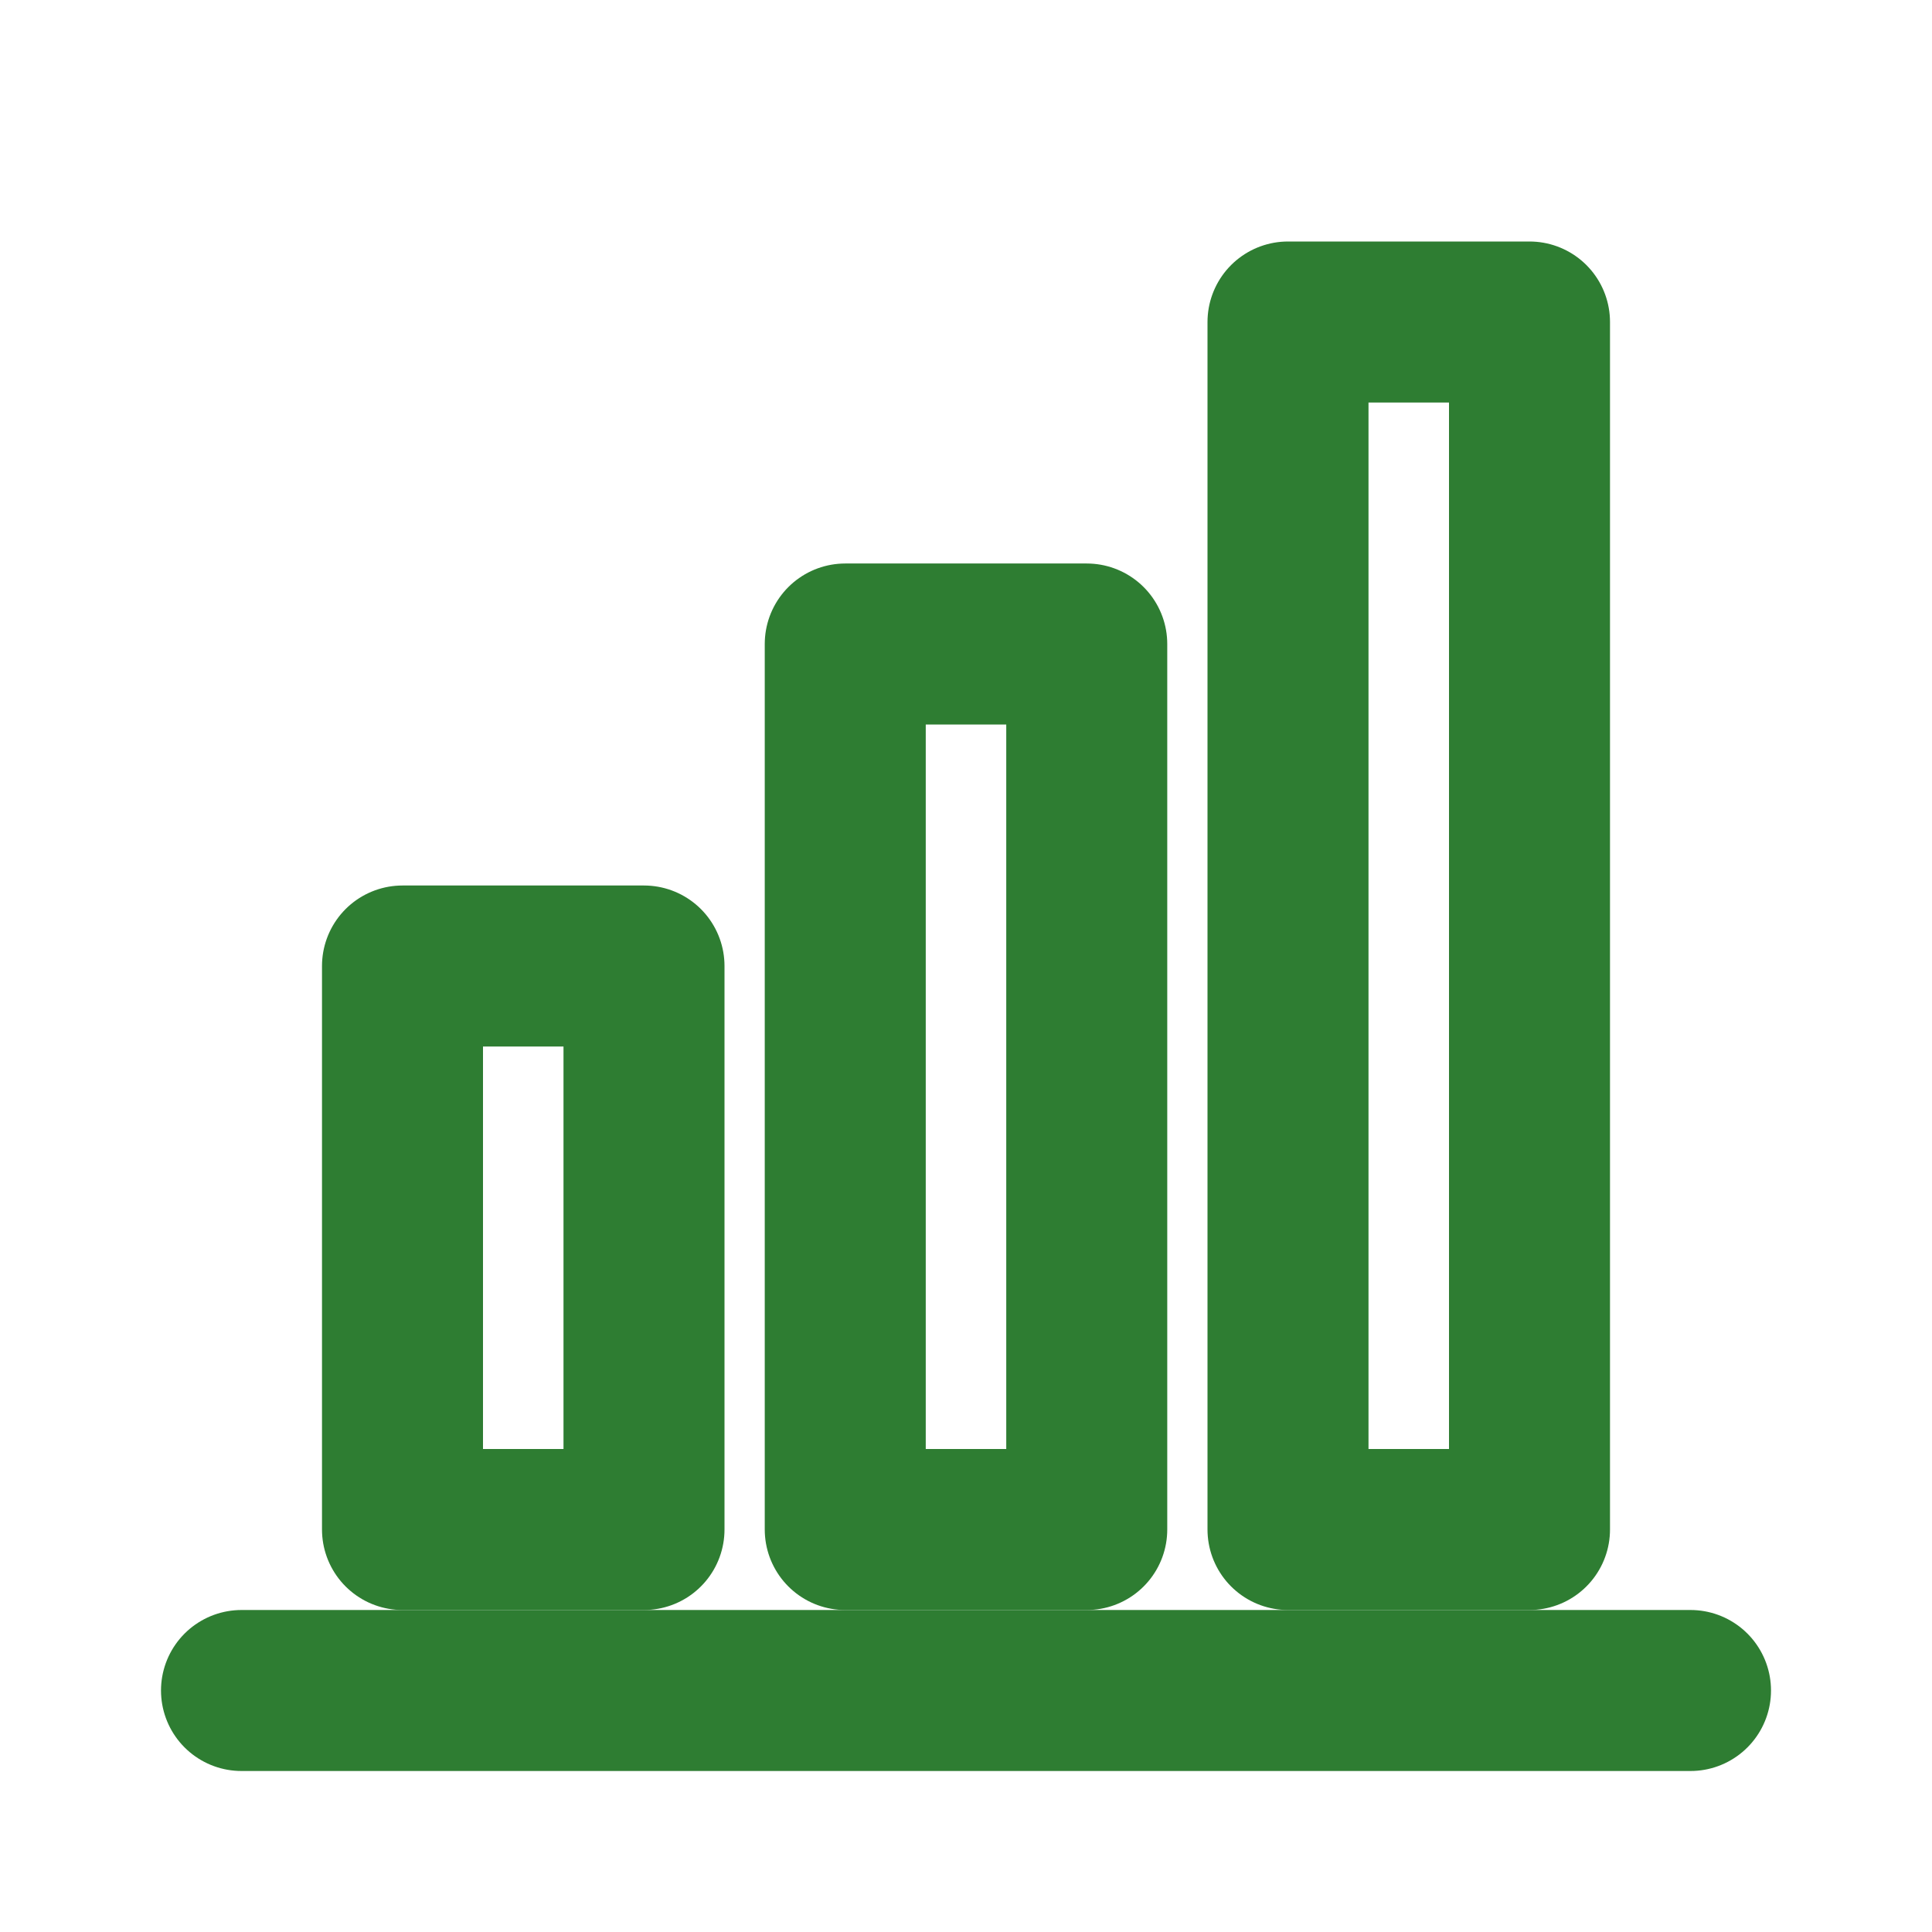
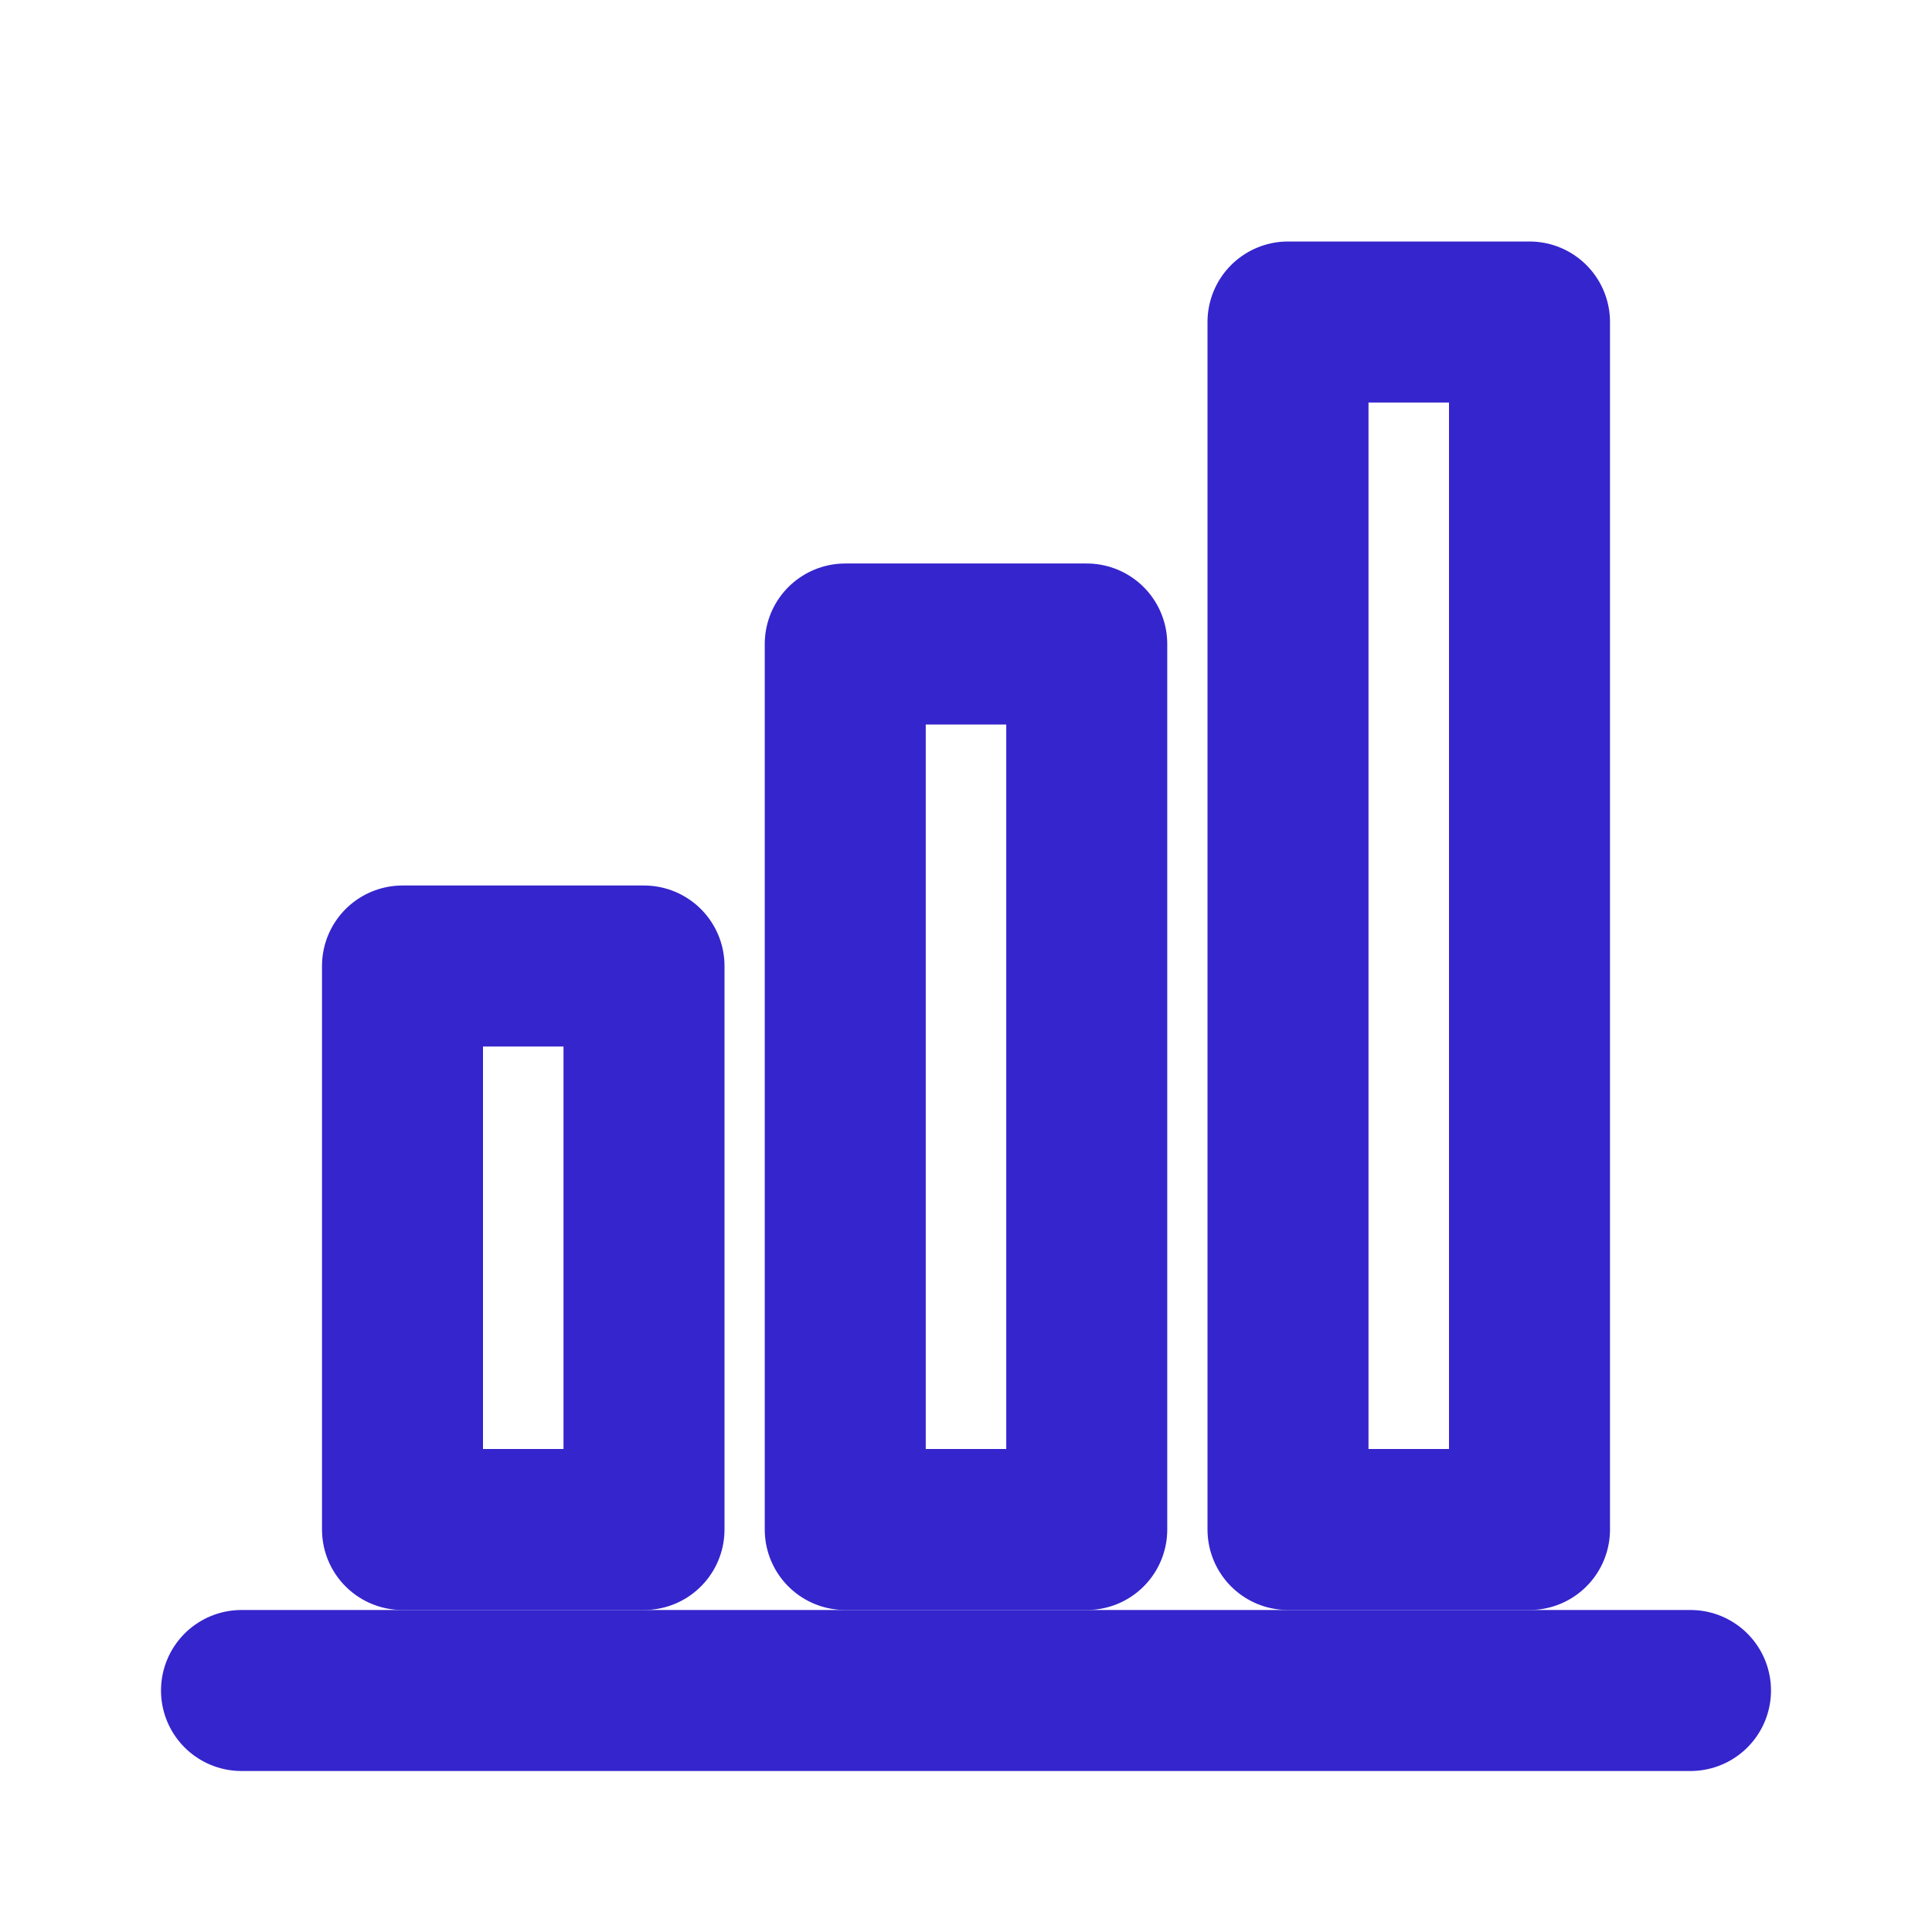
- <svg xmlns="http://www.w3.org/2000/svg" width="24" height="24" viewBox="0 0 24 24" fill="none" stroke="#2E7D32" stroke-width="2" stroke-linecap="round" stroke-linejoin="round">
+ <svg xmlns="http://www.w3.org/2000/svg" width="24" height="24" viewBox="0 0 24 24" fill="none" stroke="#3525CD" stroke-width="2" stroke-linecap="round" stroke-linejoin="round">
  <line x1="3" y1="21" x2="21" y2="21" />
  <rect x="5" y="12" width="3" height="7" />
  <rect x="10.5" y="8" width="3" height="11" />
  <rect x="16" y="4" width="3" height="15" />
</svg>
